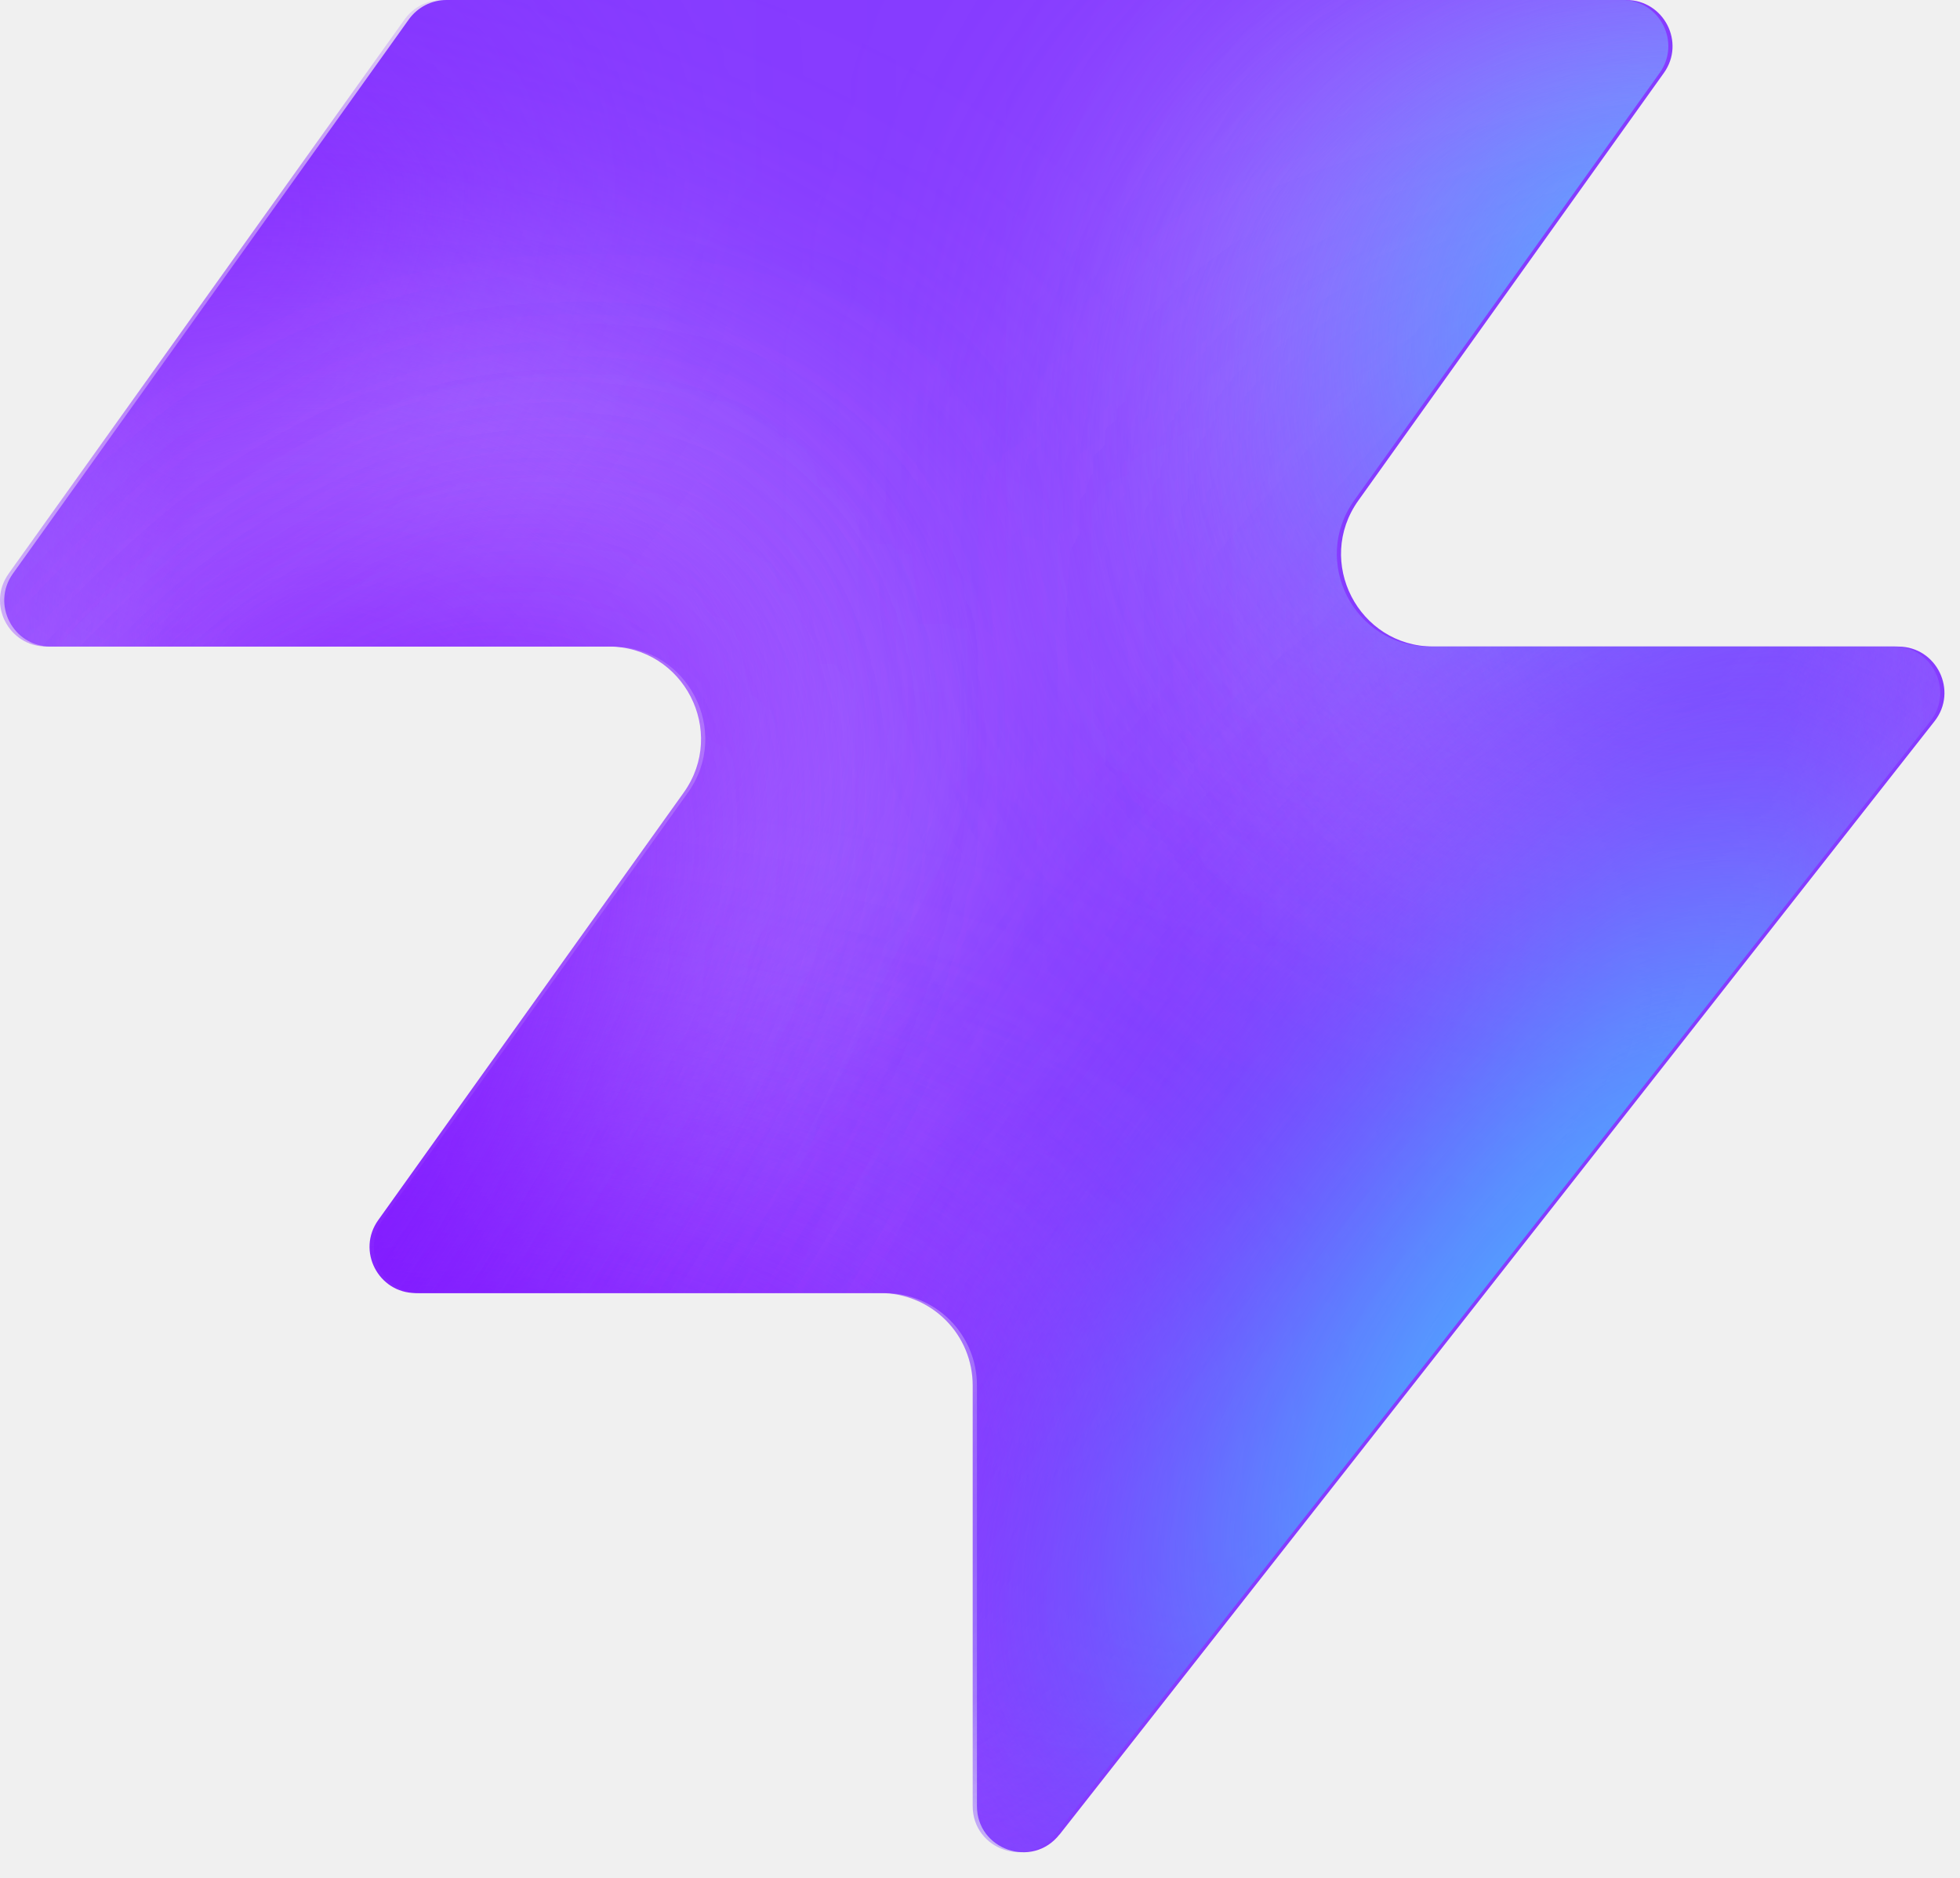
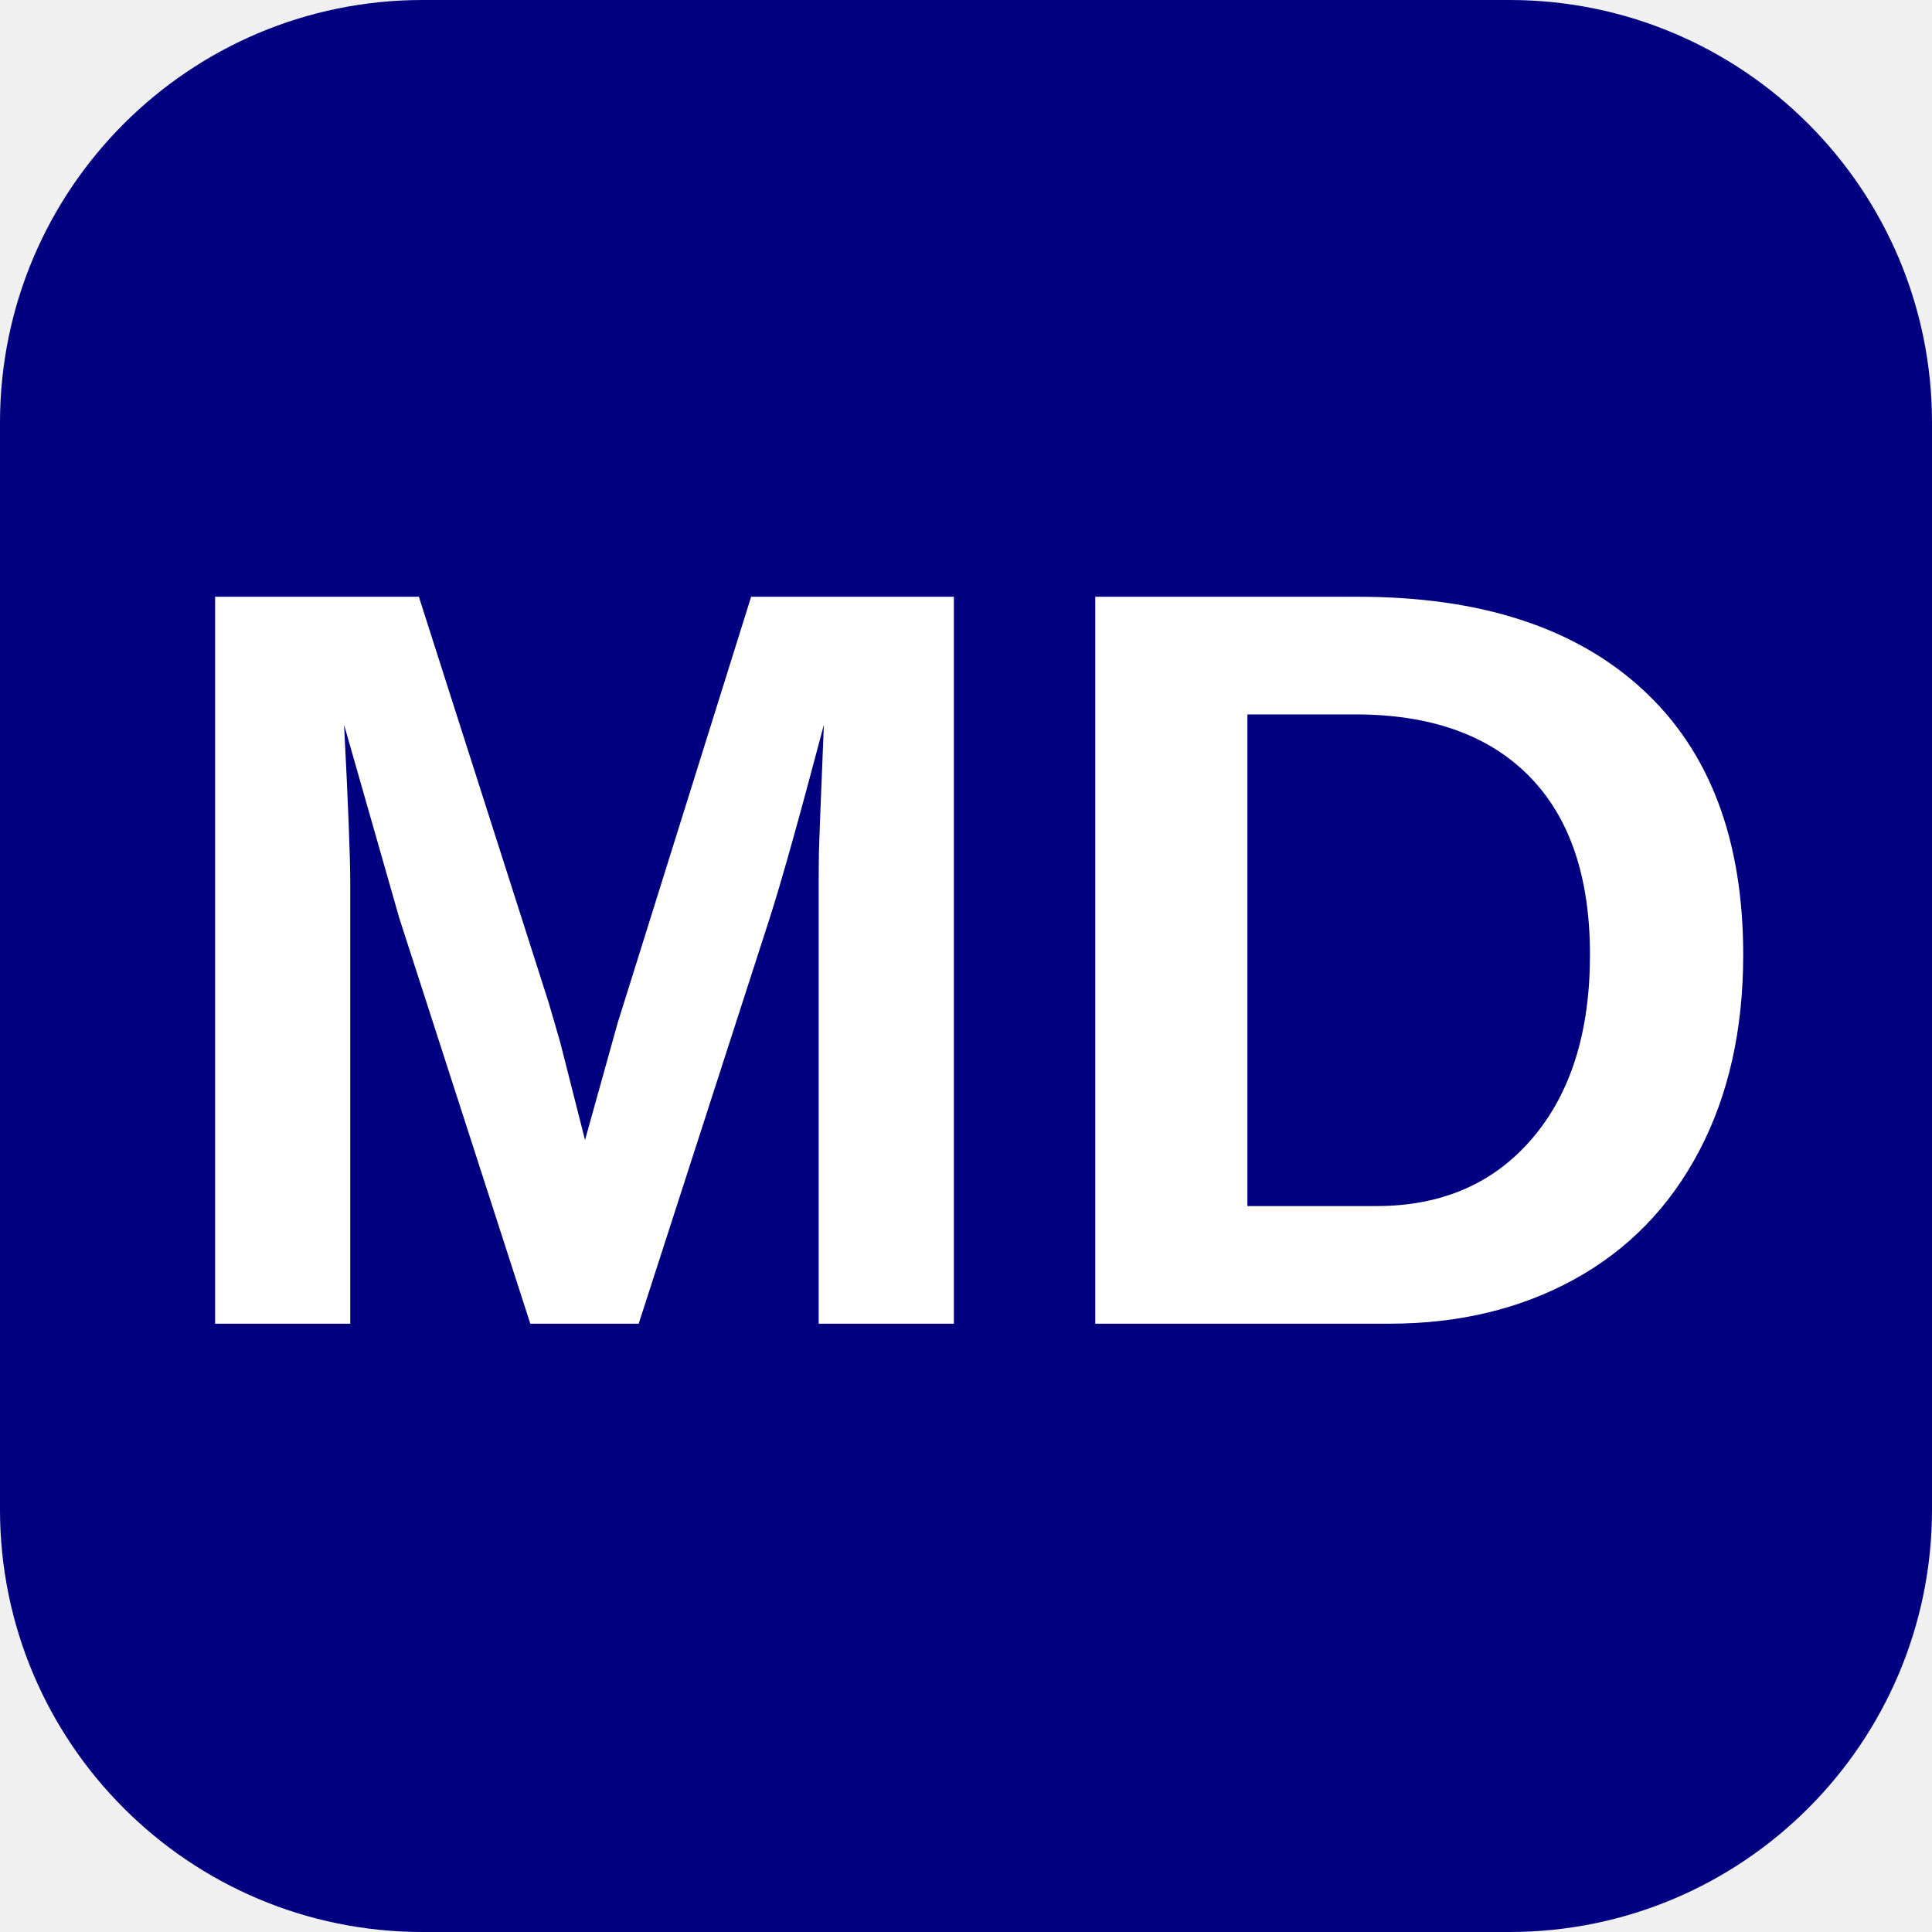
- <svg xmlns="http://www.w3.org/2000/svg" width="48" height="46" fill="none" viewBox="0 0 48 46">
-   <path fill="#863bff" d="M25.946 44.938c-.664.845-2.021.375-2.021-.698V33.937a2.26 2.26 0 0 0-2.262-2.262H10.287c-.92 0-1.456-1.04-.92-1.788l7.48-10.471c1.07-1.497 0-3.578-1.842-3.578H1.237c-.92 0-1.456-1.04-.92-1.788L10.013.474c.214-.297.556-.474.92-.474h28.894c.92 0 1.456 1.04.92 1.788l-7.48 10.471c-1.07 1.498 0 3.579 1.842 3.579h11.377c.943 0 1.473 1.088.89 1.83L25.947 44.94z" style="fill:#863bff;fill:color(display-p3 .525 .23 1);fill-opacity:1" />
-   <mask id="a" width="48" height="46" x="0" y="0" maskUnits="userSpaceOnUse" style="mask-type:alpha">
-     <path fill="#000" d="M25.842 44.938c-.664.844-2.021.375-2.021-.698V33.937a2.26 2.26 0 0 0-2.262-2.262H10.183c-.92 0-1.456-1.04-.92-1.788l7.48-10.471c1.07-1.498 0-3.579-1.842-3.579H1.133c-.92 0-1.456-1.04-.92-1.787L9.91.473c.214-.297.556-.474.92-.474h28.894c.92 0 1.456 1.04.92 1.788l-7.48 10.471c-1.07 1.498 0 3.578 1.842 3.578h11.377c.943 0 1.473 1.088.89 1.832L25.843 44.94z" style="fill:#000;fill-opacity:1" />
-   </mask>
-   <g mask="url(#a)">
-     <g filter="url(#b)">
-       <ellipse cx="5.508" cy="14.704" fill="#ede6ff" rx="5.508" ry="14.704" style="fill:#ede6ff;fill:color(display-p3 .927 .903 1);fill-opacity:1" transform="matrix(.00324 1 1 -.00324 -4.47 31.516)" />
-     </g>
-     <g filter="url(#c)">
-       <ellipse cx="10.399" cy="29.851" fill="#ede6ff" rx="10.399" ry="29.851" style="fill:#ede6ff;fill:color(display-p3 .927 .903 1);fill-opacity:1" transform="matrix(.00324 1 1 -.00324 -39.328 7.883)" />
-     </g>
-     <g filter="url(#d)">
-       <ellipse cx="5.508" cy="30.487" fill="#7e14ff" rx="5.508" ry="30.487" style="fill:#7e14ff;fill:color(display-p3 .492 .077 1);fill-opacity:1" transform="rotate(89.814 -25.913 -14.639)scale(1 -1)" />
-     </g>
-     <g filter="url(#e)">
-       <ellipse cx="5.508" cy="30.599" fill="#7e14ff" rx="5.508" ry="30.599" style="fill:#7e14ff;fill:color(display-p3 .492 .077 1);fill-opacity:1" transform="rotate(89.814 -32.644 -3.334)scale(1 -1)" />
-     </g>
-     <g filter="url(#f)">
-       <ellipse cx="5.508" cy="30.599" fill="#7e14ff" rx="5.508" ry="30.599" style="fill:#7e14ff;fill:color(display-p3 .492 .077 1);fill-opacity:1" transform="matrix(.00324 1 1 -.00324 -34.34 30.47)" />
-     </g>
-     <g filter="url(#g)">
-       <ellipse cx="14.072" cy="22.078" fill="#ede6ff" rx="14.072" ry="22.078" style="fill:#ede6ff;fill:color(display-p3 .927 .903 1);fill-opacity:1" transform="rotate(93.35 24.506 48.493)scale(-1 1)" />
-     </g>
-     <g filter="url(#h)">
-       <ellipse cx="3.47" cy="21.501" fill="#7e14ff" rx="3.47" ry="21.501" style="fill:#7e14ff;fill:color(display-p3 .492 .077 1);fill-opacity:1" transform="rotate(89.009 28.708 47.59)scale(-1 1)" />
-     </g>
-     <g filter="url(#i)">
-       <ellipse cx="3.47" cy="21.501" fill="#7e14ff" rx="3.47" ry="21.501" style="fill:#7e14ff;fill:color(display-p3 .492 .077 1);fill-opacity:1" transform="rotate(89.009 28.708 47.59)scale(-1 1)" />
-     </g>
-     <g filter="url(#j)">
-       <ellipse cx=".387" cy="8.972" fill="#7e14ff" rx="4.407" ry="29.108" style="fill:#7e14ff;fill:color(display-p3 .492 .077 1);fill-opacity:1" transform="rotate(39.51 .387 8.972)" />
-     </g>
-     <g filter="url(#k)">
-       <ellipse cx="47.523" cy="-6.092" fill="#7e14ff" rx="4.407" ry="29.108" style="fill:#7e14ff;fill:color(display-p3 .492 .077 1);fill-opacity:1" transform="rotate(37.892 47.523 -6.092)" />
-     </g>
-     <g filter="url(#l)">
-       <ellipse cx="41.412" cy="6.333" fill="#47bfff" rx="5.971" ry="9.665" style="fill:#47bfff;fill:color(display-p3 .28 .748 1);fill-opacity:1" transform="rotate(37.892 41.412 6.333)" />
-     </g>
-     <g filter="url(#m)">
-       <ellipse cx="-1.879" cy="38.332" fill="#7e14ff" rx="4.407" ry="29.108" style="fill:#7e14ff;fill:color(display-p3 .492 .077 1);fill-opacity:1" transform="rotate(37.892 -1.88 38.332)" />
-     </g>
-     <g filter="url(#n)">
-       <ellipse cx="-1.879" cy="38.332" fill="#7e14ff" rx="4.407" ry="29.108" style="fill:#7e14ff;fill:color(display-p3 .492 .077 1);fill-opacity:1" transform="rotate(37.892 -1.88 38.332)" />
-     </g>
-     <g filter="url(#o)">
-       <ellipse cx="35.651" cy="29.907" fill="#7e14ff" rx="4.407" ry="29.108" style="fill:#7e14ff;fill:color(display-p3 .492 .077 1);fill-opacity:1" transform="rotate(37.892 35.651 29.907)" />
-     </g>
-     <g filter="url(#p)">
-       <ellipse cx="38.418" cy="32.4" fill="#47bfff" rx="5.971" ry="15.297" style="fill:#47bfff;fill:color(display-p3 .28 .748 1);fill-opacity:1" transform="rotate(37.892 38.418 32.4)" />
-     </g>
-   </g>
-   <defs>
-     <filter id="b" width="60.045" height="41.654" x="-19.77" y="16.149" color-interpolation-filters="sRGB" filterUnits="userSpaceOnUse">
-       <feFlood flood-opacity="0" result="BackgroundImageFix" />
-       <feBlend in="SourceGraphic" in2="BackgroundImageFix" result="shape" />
-       <feGaussianBlur result="effect1_foregroundBlur_2002_17158" stdDeviation="7.659" />
-     </filter>
-     <filter id="c" width="90.34" height="51.437" x="-54.613" y="-7.533" color-interpolation-filters="sRGB" filterUnits="userSpaceOnUse">
-       <feFlood flood-opacity="0" result="BackgroundImageFix" />
-       <feBlend in="SourceGraphic" in2="BackgroundImageFix" result="shape" />
-       <feGaussianBlur result="effect1_foregroundBlur_2002_17158" stdDeviation="7.659" />
-     </filter>
-     <filter id="d" width="79.355" height="29.4" x="-49.64" y="2.03" color-interpolation-filters="sRGB" filterUnits="userSpaceOnUse">
-       <feFlood flood-opacity="0" result="BackgroundImageFix" />
-       <feBlend in="SourceGraphic" in2="BackgroundImageFix" result="shape" />
-       <feGaussianBlur result="effect1_foregroundBlur_2002_17158" stdDeviation="4.596" />
-     </filter>
-     <filter id="e" width="79.579" height="29.4" x="-45.045" y="20.029" color-interpolation-filters="sRGB" filterUnits="userSpaceOnUse">
-       <feFlood flood-opacity="0" result="BackgroundImageFix" />
-       <feBlend in="SourceGraphic" in2="BackgroundImageFix" result="shape" />
-       <feGaussianBlur result="effect1_foregroundBlur_2002_17158" stdDeviation="4.596" />
-     </filter>
-     <filter id="f" width="79.579" height="29.4" x="-43.513" y="21.178" color-interpolation-filters="sRGB" filterUnits="userSpaceOnUse">
-       <feFlood flood-opacity="0" result="BackgroundImageFix" />
-       <feBlend in="SourceGraphic" in2="BackgroundImageFix" result="shape" />
-       <feGaussianBlur result="effect1_foregroundBlur_2002_17158" stdDeviation="4.596" />
-     </filter>
-     <filter id="g" width="74.749" height="58.852" x="15.756" y="-17.901" color-interpolation-filters="sRGB" filterUnits="userSpaceOnUse">
-       <feFlood flood-opacity="0" result="BackgroundImageFix" />
-       <feBlend in="SourceGraphic" in2="BackgroundImageFix" result="shape" />
-       <feGaussianBlur result="effect1_foregroundBlur_2002_17158" stdDeviation="7.659" />
-     </filter>
-     <filter id="h" width="61.377" height="25.362" x="23.548" y="2.284" color-interpolation-filters="sRGB" filterUnits="userSpaceOnUse">
-       <feFlood flood-opacity="0" result="BackgroundImageFix" />
-       <feBlend in="SourceGraphic" in2="BackgroundImageFix" result="shape" />
-       <feGaussianBlur result="effect1_foregroundBlur_2002_17158" stdDeviation="4.596" />
-     </filter>
-     <filter id="i" width="61.377" height="25.362" x="23.548" y="2.284" color-interpolation-filters="sRGB" filterUnits="userSpaceOnUse">
-       <feFlood flood-opacity="0" result="BackgroundImageFix" />
-       <feBlend in="SourceGraphic" in2="BackgroundImageFix" result="shape" />
-       <feGaussianBlur result="effect1_foregroundBlur_2002_17158" stdDeviation="4.596" />
-     </filter>
-     <filter id="j" width="56.045" height="63.649" x="-27.636" y="-22.853" color-interpolation-filters="sRGB" filterUnits="userSpaceOnUse">
-       <feFlood flood-opacity="0" result="BackgroundImageFix" />
-       <feBlend in="SourceGraphic" in2="BackgroundImageFix" result="shape" />
-       <feGaussianBlur result="effect1_foregroundBlur_2002_17158" stdDeviation="4.596" />
-     </filter>
-     <filter id="k" width="54.814" height="64.646" x="20.116" y="-38.415" color-interpolation-filters="sRGB" filterUnits="userSpaceOnUse">
-       <feFlood flood-opacity="0" result="BackgroundImageFix" />
-       <feBlend in="SourceGraphic" in2="BackgroundImageFix" result="shape" />
-       <feGaussianBlur result="effect1_foregroundBlur_2002_17158" stdDeviation="4.596" />
-     </filter>
-     <filter id="l" width="33.541" height="35.313" x="24.641" y="-11.323" color-interpolation-filters="sRGB" filterUnits="userSpaceOnUse">
-       <feFlood flood-opacity="0" result="BackgroundImageFix" />
-       <feBlend in="SourceGraphic" in2="BackgroundImageFix" result="shape" />
-       <feGaussianBlur result="effect1_foregroundBlur_2002_17158" stdDeviation="4.596" />
-     </filter>
-     <filter id="m" width="54.814" height="64.646" x="-29.286" y="6.009" color-interpolation-filters="sRGB" filterUnits="userSpaceOnUse">
-       <feFlood flood-opacity="0" result="BackgroundImageFix" />
-       <feBlend in="SourceGraphic" in2="BackgroundImageFix" result="shape" />
-       <feGaussianBlur result="effect1_foregroundBlur_2002_17158" stdDeviation="4.596" />
-     </filter>
-     <filter id="n" width="54.814" height="64.646" x="-29.286" y="6.009" color-interpolation-filters="sRGB" filterUnits="userSpaceOnUse">
-       <feFlood flood-opacity="0" result="BackgroundImageFix" />
-       <feBlend in="SourceGraphic" in2="BackgroundImageFix" result="shape" />
-       <feGaussianBlur result="effect1_foregroundBlur_2002_17158" stdDeviation="4.596" />
-     </filter>
-     <filter id="o" width="54.814" height="64.646" x="8.244" y="-2.416" color-interpolation-filters="sRGB" filterUnits="userSpaceOnUse">
-       <feFlood flood-opacity="0" result="BackgroundImageFix" />
-       <feBlend in="SourceGraphic" in2="BackgroundImageFix" result="shape" />
-       <feGaussianBlur result="effect1_foregroundBlur_2002_17158" stdDeviation="4.596" />
-     </filter>
-     <filter id="p" width="39.409" height="43.623" x="18.713" y="10.588" color-interpolation-filters="sRGB" filterUnits="userSpaceOnUse">
-       <feFlood flood-opacity="0" result="BackgroundImageFix" />
-       <feBlend in="SourceGraphic" in2="BackgroundImageFix" result="shape" />
-       <feGaussianBlur result="effect1_foregroundBlur_2002_17158" stdDeviation="4.596" />
-     </filter>
-   </defs>
+ <svg xmlns="http://www.w3.org/2000/svg" viewBox="0 0 512 512">
+   <rect width="512" height="512" rx="112" fill="#000080" />
+   <text x="50%" y="53%" font-family="Arial, sans-serif" font-weight="bold" font-size="280" fill="#ffffff" text-anchor="middle" dominant-baseline="middle">MD</text>
</svg>
